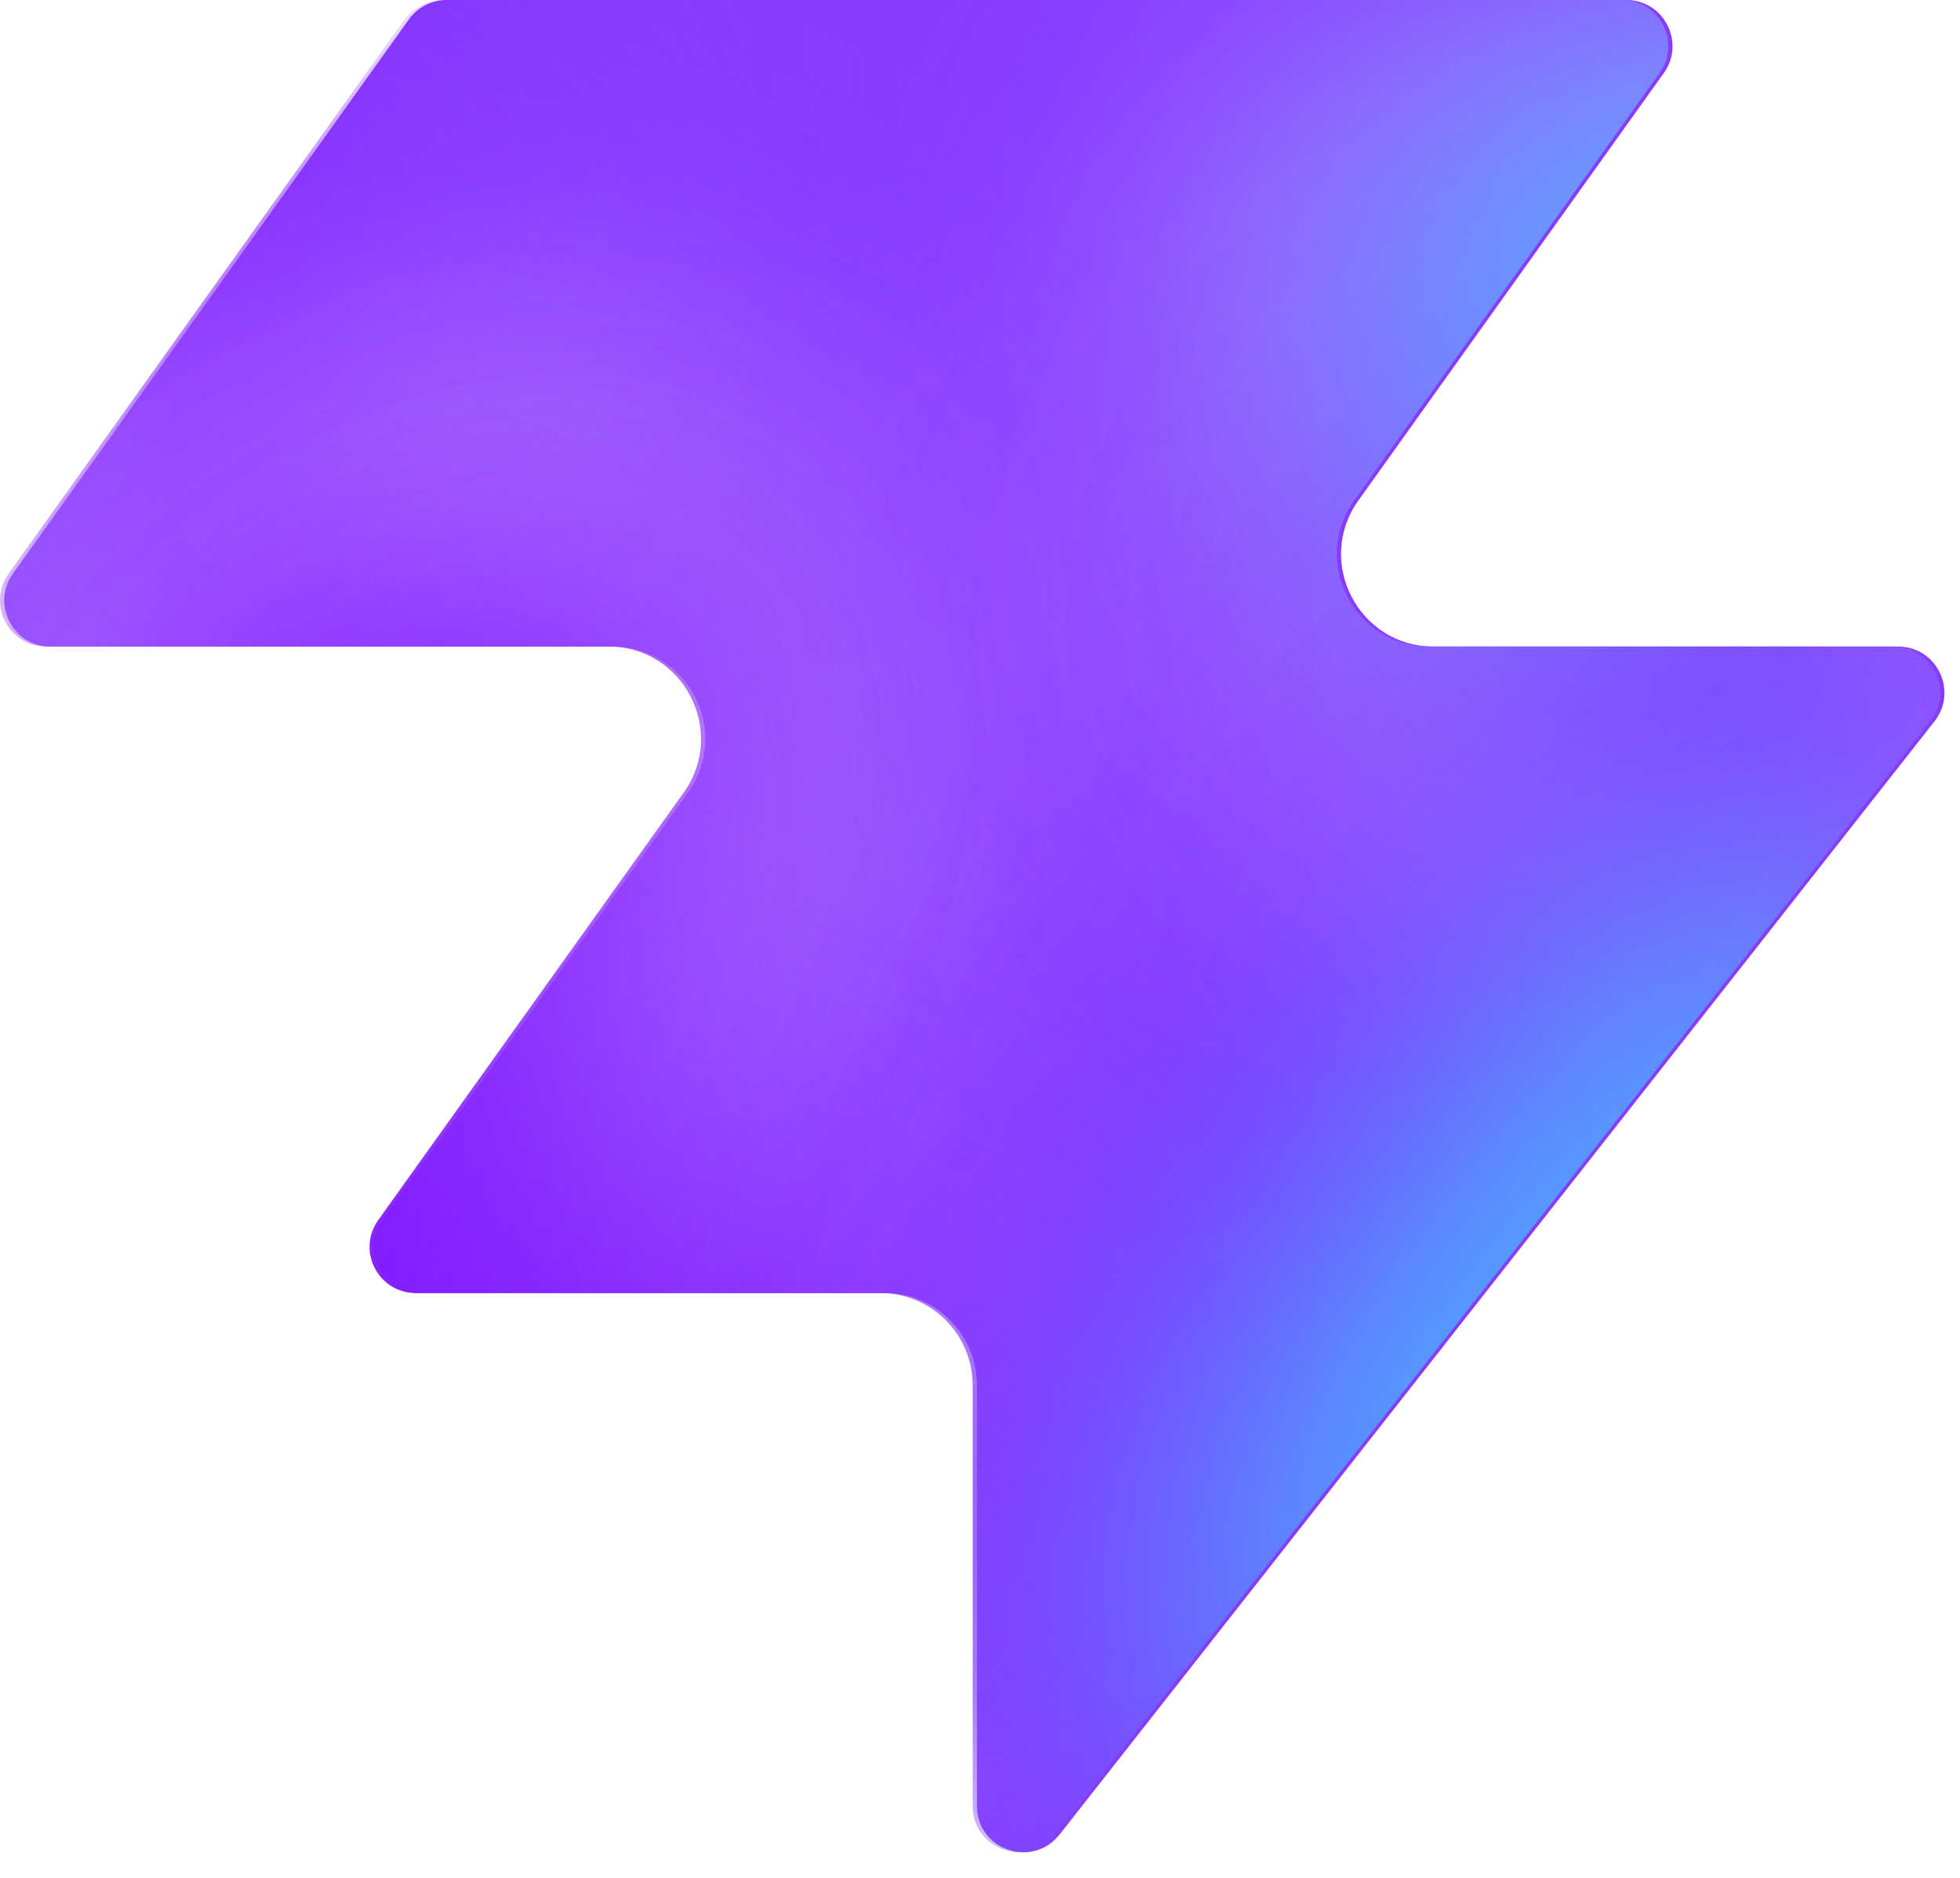
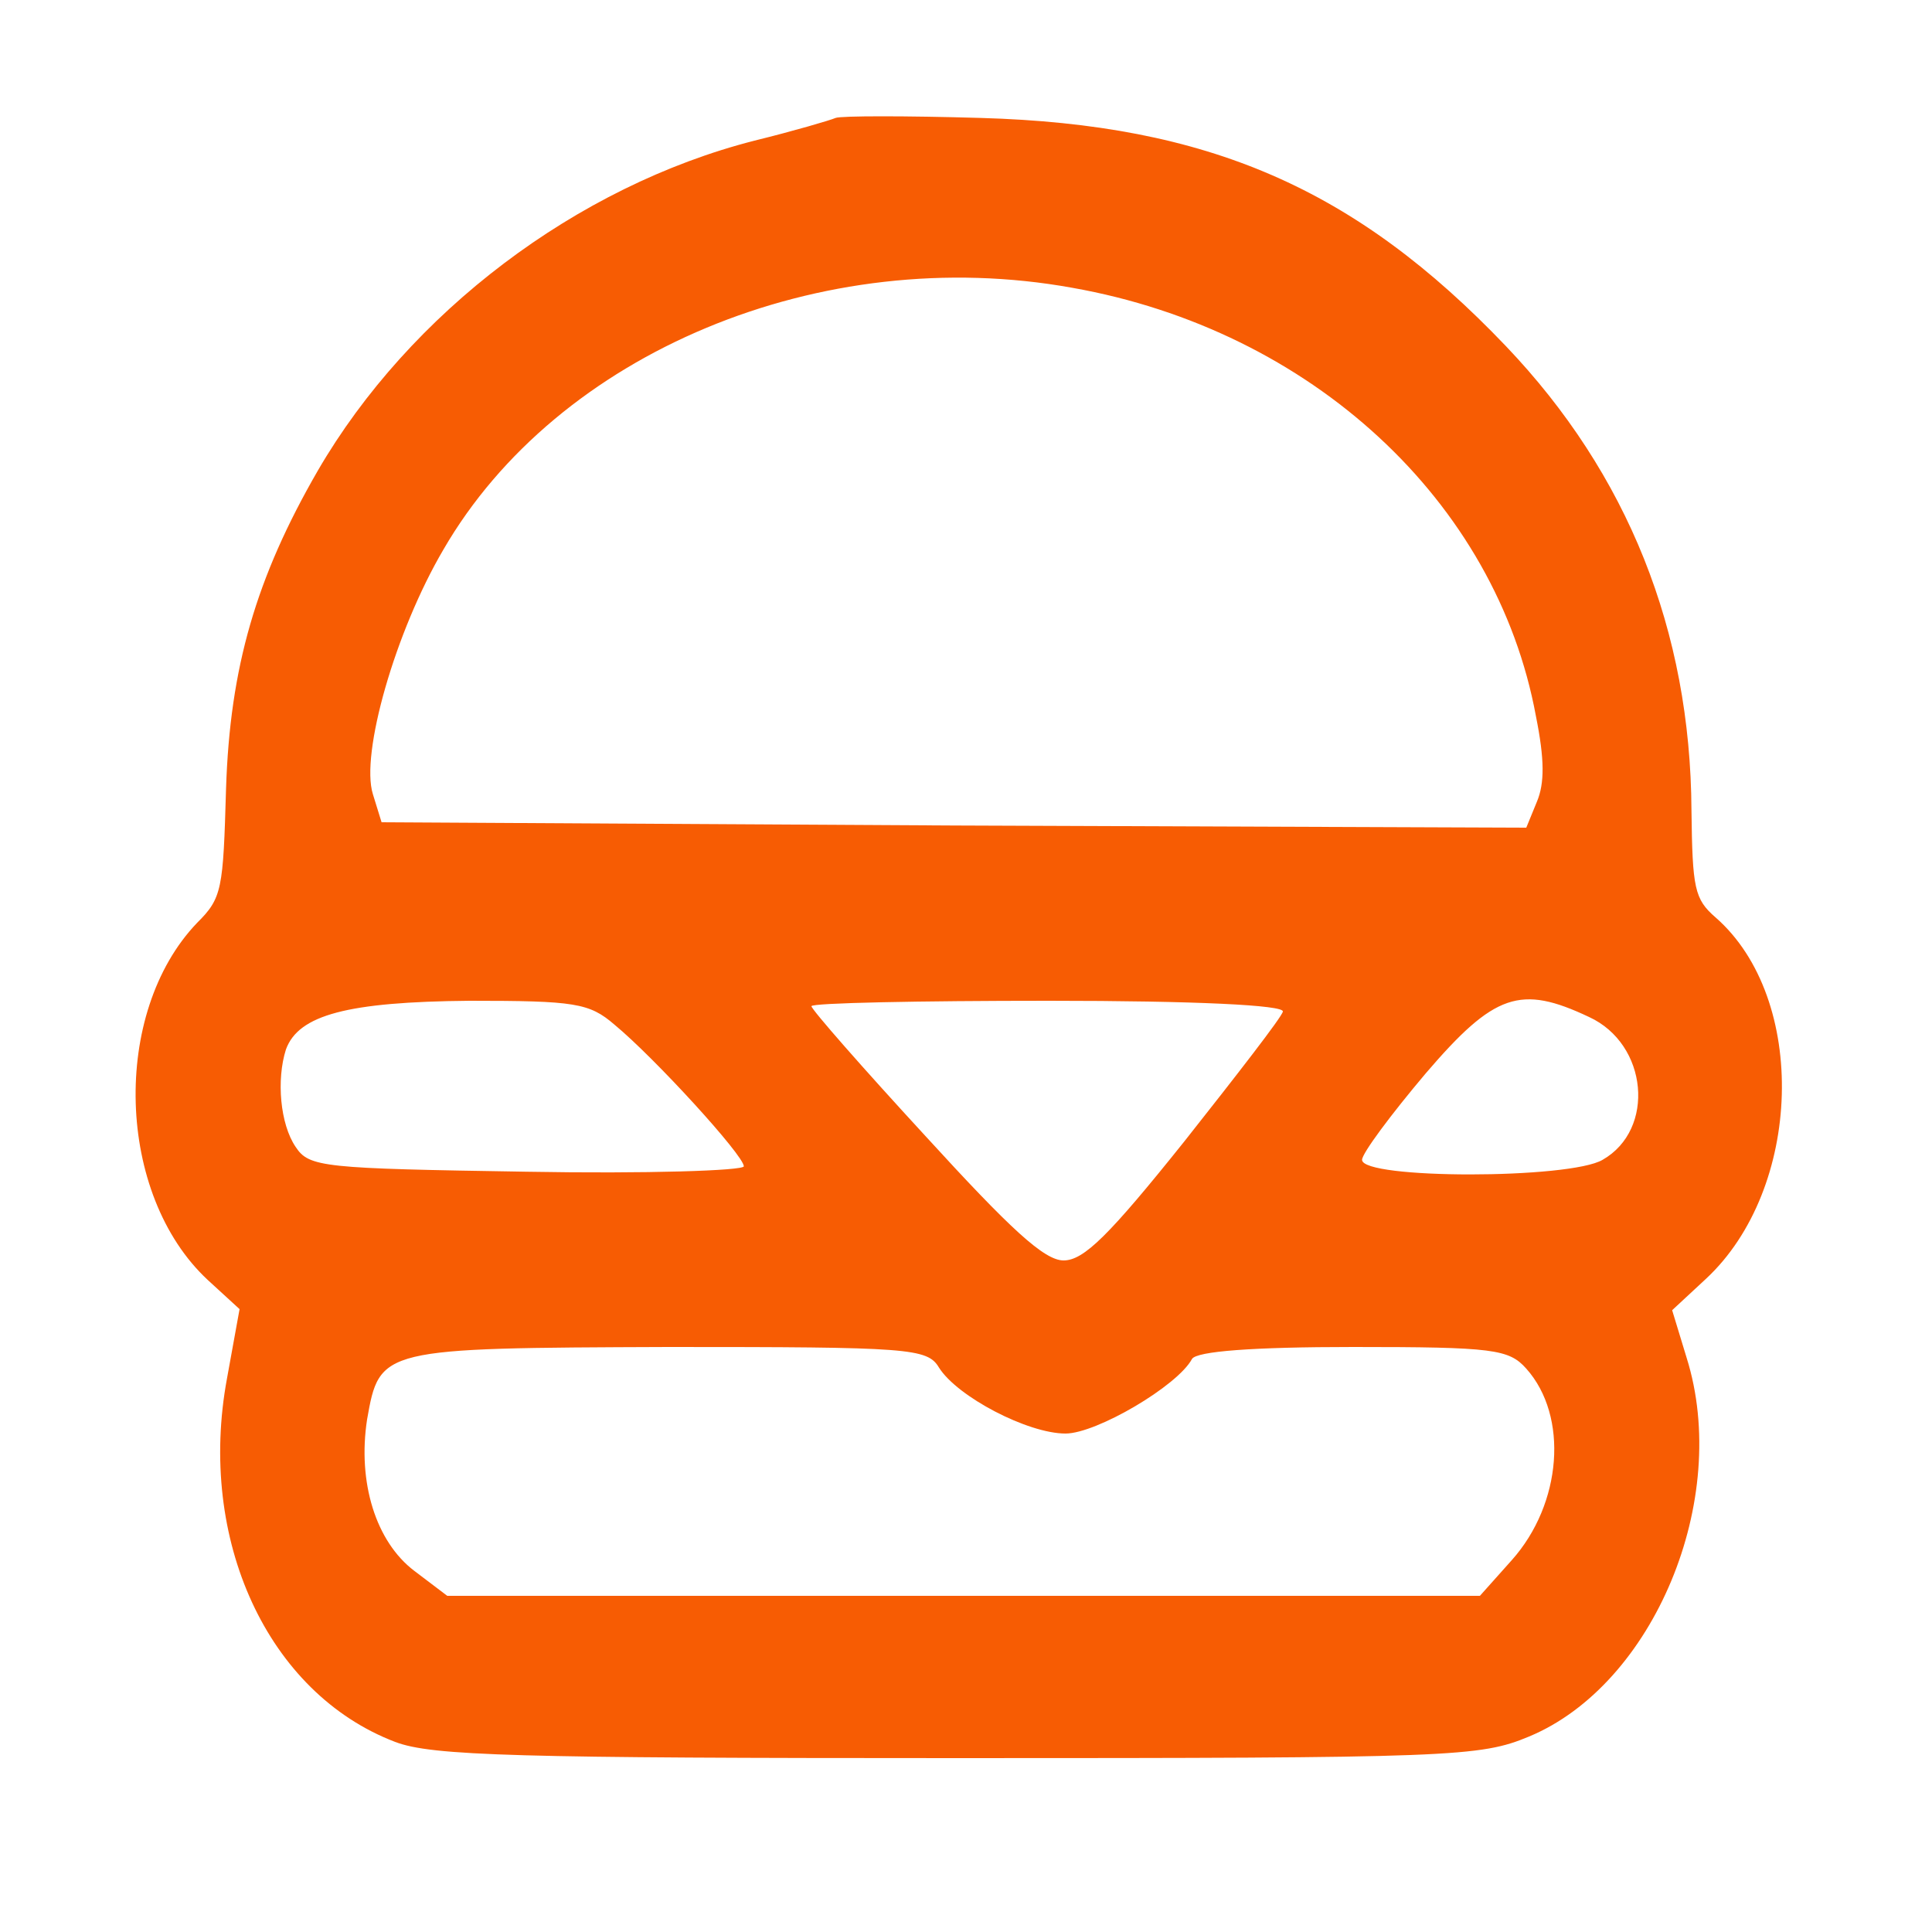
- <svg xmlns="http://www.w3.org/2000/svg" width="48" height="46" fill="none" viewBox="0 0 48 46">
-   <path fill="#863bff" d="M25.946 44.938c-.664.845-2.021.375-2.021-.698V33.937a2.26 2.26 0 0 0-2.262-2.262H10.287c-.92 0-1.456-1.04-.92-1.788l7.48-10.471c1.07-1.497 0-3.578-1.842-3.578H1.237c-.92 0-1.456-1.04-.92-1.788L10.013.474c.214-.297.556-.474.92-.474h28.894c.92 0 1.456 1.04.92 1.788l-7.48 10.471c-1.07 1.498 0 3.579 1.842 3.579h11.377c.943 0 1.473 1.088.89 1.83L25.947 44.94z" style="fill:#863bff;fill:color(display-p3 .525 .23 1);fill-opacity:1" />
-   <mask id="a" width="48" height="46" x="0" y="0" maskUnits="userSpaceOnUse" style="mask-type:alpha">
-     <path fill="#000" d="M25.842 44.938c-.664.844-2.021.375-2.021-.698V33.937a2.26 2.26 0 0 0-2.262-2.262H10.183c-.92 0-1.456-1.04-.92-1.788l7.48-10.471c1.07-1.498 0-3.579-1.842-3.579H1.133c-.92 0-1.456-1.04-.92-1.787L9.91.473c.214-.297.556-.474.92-.474h28.894c.92 0 1.456 1.04.92 1.788l-7.48 10.471c-1.07 1.498 0 3.578 1.842 3.578h11.377c.943 0 1.473 1.088.89 1.832L25.843 44.94z" style="fill:#000;fill-opacity:1" />
-   </mask>
-   <g mask="url(#a)">
-     <g filter="url(#b)">
-       <ellipse cx="5.508" cy="14.704" fill="#ede6ff" rx="5.508" ry="14.704" style="fill:#ede6ff;fill:color(display-p3 .927 .903 1);fill-opacity:1" transform="matrix(.00324 1 1 -.00324 -4.47 31.516)" />
-     </g>
-     <g filter="url(#c)">
-       <ellipse cx="10.399" cy="29.851" fill="#ede6ff" rx="10.399" ry="29.851" style="fill:#ede6ff;fill:color(display-p3 .927 .903 1);fill-opacity:1" transform="matrix(.00324 1 1 -.00324 -39.328 7.883)" />
-     </g>
-     <g filter="url(#d)">
-       <ellipse cx="5.508" cy="30.487" fill="#7e14ff" rx="5.508" ry="30.487" style="fill:#7e14ff;fill:color(display-p3 .492 .077 1);fill-opacity:1" transform="rotate(89.814 -25.913 -14.639)scale(1 -1)" />
-     </g>
-     <g filter="url(#e)">
-       <ellipse cx="5.508" cy="30.599" fill="#7e14ff" rx="5.508" ry="30.599" style="fill:#7e14ff;fill:color(display-p3 .492 .077 1);fill-opacity:1" transform="rotate(89.814 -32.644 -3.334)scale(1 -1)" />
-     </g>
-     <g filter="url(#f)">
-       <ellipse cx="5.508" cy="30.599" fill="#7e14ff" rx="5.508" ry="30.599" style="fill:#7e14ff;fill:color(display-p3 .492 .077 1);fill-opacity:1" transform="matrix(.00324 1 1 -.00324 -34.34 30.47)" />
-     </g>
-     <g filter="url(#g)">
-       <ellipse cx="14.072" cy="22.078" fill="#ede6ff" rx="14.072" ry="22.078" style="fill:#ede6ff;fill:color(display-p3 .927 .903 1);fill-opacity:1" transform="rotate(93.35 24.506 48.493)scale(-1 1)" />
-     </g>
-     <g filter="url(#h)">
-       <ellipse cx="3.47" cy="21.501" fill="#7e14ff" rx="3.47" ry="21.501" style="fill:#7e14ff;fill:color(display-p3 .492 .077 1);fill-opacity:1" transform="rotate(89.009 28.708 47.59)scale(-1 1)" />
-     </g>
-     <g filter="url(#i)">
-       <ellipse cx="3.47" cy="21.501" fill="#7e14ff" rx="3.47" ry="21.501" style="fill:#7e14ff;fill:color(display-p3 .492 .077 1);fill-opacity:1" transform="rotate(89.009 28.708 47.59)scale(-1 1)" />
-     </g>
-     <g filter="url(#j)">
-       <ellipse cx=".387" cy="8.972" fill="#7e14ff" rx="4.407" ry="29.108" style="fill:#7e14ff;fill:color(display-p3 .492 .077 1);fill-opacity:1" transform="rotate(39.51 .387 8.972)" />
-     </g>
-     <g filter="url(#k)">
-       <ellipse cx="47.523" cy="-6.092" fill="#7e14ff" rx="4.407" ry="29.108" style="fill:#7e14ff;fill:color(display-p3 .492 .077 1);fill-opacity:1" transform="rotate(37.892 47.523 -6.092)" />
-     </g>
-     <g filter="url(#l)">
-       <ellipse cx="41.412" cy="6.333" fill="#47bfff" rx="5.971" ry="9.665" style="fill:#47bfff;fill:color(display-p3 .28 .748 1);fill-opacity:1" transform="rotate(37.892 41.412 6.333)" />
-     </g>
-     <g filter="url(#m)">
-       <ellipse cx="-1.879" cy="38.332" fill="#7e14ff" rx="4.407" ry="29.108" style="fill:#7e14ff;fill:color(display-p3 .492 .077 1);fill-opacity:1" transform="rotate(37.892 -1.88 38.332)" />
-     </g>
-     <g filter="url(#n)">
-       <ellipse cx="-1.879" cy="38.332" fill="#7e14ff" rx="4.407" ry="29.108" style="fill:#7e14ff;fill:color(display-p3 .492 .077 1);fill-opacity:1" transform="rotate(37.892 -1.88 38.332)" />
-     </g>
-     <g filter="url(#o)">
-       <ellipse cx="35.651" cy="29.907" fill="#7e14ff" rx="4.407" ry="29.108" style="fill:#7e14ff;fill:color(display-p3 .492 .077 1);fill-opacity:1" transform="rotate(37.892 35.651 29.907)" />
-     </g>
-     <g filter="url(#p)">
-       <ellipse cx="38.418" cy="32.4" fill="#47bfff" rx="5.971" ry="15.297" style="fill:#47bfff;fill:color(display-p3 .28 .748 1);fill-opacity:1" transform="rotate(37.892 38.418 32.4)" />
-     </g>
+ <svg xmlns="http://www.w3.org/2000/svg" viewBox="0 0 500 500">
+   <g fill="#f75c03" transform="translate(-375, 987) scale(0.25, -0.28)">
+     <path d="M2365 3416 c-5 -2 -43 -12 -84 -21 -184 -42 -357 -159 -452 -305 -64 -99 -91 -182 -95 -294 -3 -93 -4 -101 -30 -124 -89 -83 -84 -251 11 -330 l33 -27 -13 -64 c-31 -149 42 -291 174 -336 38 -13 126 -15 582 -15 513 0 541 1 592 20 129 48 209 219 163 350 l-15 44 35 29 c100 83 106 259 10 334 -22 17 -24 27 -25 99 -1 166 -66 311 -192 429 -156 146 -308 205 -544 211 -77 2 -144 2 -150 0z m245 -157 c247 -39 439 -197 480 -396 9 -40 9 -62 1 -79 l-11 -24 -592 2 -593 3 -9 26 c-13 37 23 150 73 226 118 182 391 284 651 242z m-474 -681 c42 -31 134 -121 134 -131 0 -4 -101 -7 -225 -5 -211 3 -225 4 -239 23 -16 21 -20 62 -10 90 13 32 64 44 190 45 109 0 124 -2 150 -22z m692 12 c-1 -5 -48 -59 -102 -120 -78 -87 -104 -110 -125 -110 -20 0 -55 29 -143 115 -65 63 -118 117 -118 120 0 3 111 5 246 5 151 0 244 -4 242 -10z m317 -5 c61 -25 69 -104 14 -132 -34 -18 -249 -18 -249 0 0 6 30 42 66 80 71 74 98 82 169 52z m-673 -324 c19 -27 92 -61 131 -61 32 0 116 44 131 69 5 7 62 11 167 11 145 0 161 -2 179 -20 44 -44 37 -125 -15 -177 l-33 -33 -535 0 -534 0 -34 23 c-40 27 -59 82 -49 140 13 66 14 66 312 67 249 0 268 -1 280 -19z" />
  </g>
-   <defs>
-     <filter id="b" width="60.045" height="41.654" x="-19.77" y="16.149" color-interpolation-filters="sRGB" filterUnits="userSpaceOnUse">
-       <feFlood flood-opacity="0" result="BackgroundImageFix" />
-       <feBlend in="SourceGraphic" in2="BackgroundImageFix" result="shape" />
-       <feGaussianBlur result="effect1_foregroundBlur_2002_17158" stdDeviation="7.659" />
-     </filter>
-     <filter id="c" width="90.34" height="51.437" x="-54.613" y="-7.533" color-interpolation-filters="sRGB" filterUnits="userSpaceOnUse">
-       <feFlood flood-opacity="0" result="BackgroundImageFix" />
-       <feBlend in="SourceGraphic" in2="BackgroundImageFix" result="shape" />
-       <feGaussianBlur result="effect1_foregroundBlur_2002_17158" stdDeviation="7.659" />
-     </filter>
-     <filter id="d" width="79.355" height="29.4" x="-49.64" y="2.03" color-interpolation-filters="sRGB" filterUnits="userSpaceOnUse">
-       <feFlood flood-opacity="0" result="BackgroundImageFix" />
-       <feBlend in="SourceGraphic" in2="BackgroundImageFix" result="shape" />
-       <feGaussianBlur result="effect1_foregroundBlur_2002_17158" stdDeviation="4.596" />
-     </filter>
-     <filter id="e" width="79.579" height="29.4" x="-45.045" y="20.029" color-interpolation-filters="sRGB" filterUnits="userSpaceOnUse">
-       <feFlood flood-opacity="0" result="BackgroundImageFix" />
-       <feBlend in="SourceGraphic" in2="BackgroundImageFix" result="shape" />
-       <feGaussianBlur result="effect1_foregroundBlur_2002_17158" stdDeviation="4.596" />
-     </filter>
-     <filter id="f" width="79.579" height="29.4" x="-43.513" y="21.178" color-interpolation-filters="sRGB" filterUnits="userSpaceOnUse">
-       <feFlood flood-opacity="0" result="BackgroundImageFix" />
-       <feBlend in="SourceGraphic" in2="BackgroundImageFix" result="shape" />
-       <feGaussianBlur result="effect1_foregroundBlur_2002_17158" stdDeviation="4.596" />
-     </filter>
-     <filter id="g" width="74.749" height="58.852" x="15.756" y="-17.901" color-interpolation-filters="sRGB" filterUnits="userSpaceOnUse">
-       <feFlood flood-opacity="0" result="BackgroundImageFix" />
-       <feBlend in="SourceGraphic" in2="BackgroundImageFix" result="shape" />
-       <feGaussianBlur result="effect1_foregroundBlur_2002_17158" stdDeviation="7.659" />
-     </filter>
-     <filter id="h" width="61.377" height="25.362" x="23.548" y="2.284" color-interpolation-filters="sRGB" filterUnits="userSpaceOnUse">
-       <feFlood flood-opacity="0" result="BackgroundImageFix" />
-       <feBlend in="SourceGraphic" in2="BackgroundImageFix" result="shape" />
-       <feGaussianBlur result="effect1_foregroundBlur_2002_17158" stdDeviation="4.596" />
-     </filter>
-     <filter id="i" width="61.377" height="25.362" x="23.548" y="2.284" color-interpolation-filters="sRGB" filterUnits="userSpaceOnUse">
-       <feFlood flood-opacity="0" result="BackgroundImageFix" />
-       <feBlend in="SourceGraphic" in2="BackgroundImageFix" result="shape" />
-       <feGaussianBlur result="effect1_foregroundBlur_2002_17158" stdDeviation="4.596" />
-     </filter>
-     <filter id="j" width="56.045" height="63.649" x="-27.636" y="-22.853" color-interpolation-filters="sRGB" filterUnits="userSpaceOnUse">
-       <feFlood flood-opacity="0" result="BackgroundImageFix" />
-       <feBlend in="SourceGraphic" in2="BackgroundImageFix" result="shape" />
-       <feGaussianBlur result="effect1_foregroundBlur_2002_17158" stdDeviation="4.596" />
-     </filter>
-     <filter id="k" width="54.814" height="64.646" x="20.116" y="-38.415" color-interpolation-filters="sRGB" filterUnits="userSpaceOnUse">
-       <feFlood flood-opacity="0" result="BackgroundImageFix" />
-       <feBlend in="SourceGraphic" in2="BackgroundImageFix" result="shape" />
-       <feGaussianBlur result="effect1_foregroundBlur_2002_17158" stdDeviation="4.596" />
-     </filter>
-     <filter id="l" width="33.541" height="35.313" x="24.641" y="-11.323" color-interpolation-filters="sRGB" filterUnits="userSpaceOnUse">
-       <feFlood flood-opacity="0" result="BackgroundImageFix" />
-       <feBlend in="SourceGraphic" in2="BackgroundImageFix" result="shape" />
-       <feGaussianBlur result="effect1_foregroundBlur_2002_17158" stdDeviation="4.596" />
-     </filter>
-     <filter id="m" width="54.814" height="64.646" x="-29.286" y="6.009" color-interpolation-filters="sRGB" filterUnits="userSpaceOnUse">
-       <feFlood flood-opacity="0" result="BackgroundImageFix" />
-       <feBlend in="SourceGraphic" in2="BackgroundImageFix" result="shape" />
-       <feGaussianBlur result="effect1_foregroundBlur_2002_17158" stdDeviation="4.596" />
-     </filter>
-     <filter id="n" width="54.814" height="64.646" x="-29.286" y="6.009" color-interpolation-filters="sRGB" filterUnits="userSpaceOnUse">
-       <feFlood flood-opacity="0" result="BackgroundImageFix" />
-       <feBlend in="SourceGraphic" in2="BackgroundImageFix" result="shape" />
-       <feGaussianBlur result="effect1_foregroundBlur_2002_17158" stdDeviation="4.596" />
-     </filter>
-     <filter id="o" width="54.814" height="64.646" x="8.244" y="-2.416" color-interpolation-filters="sRGB" filterUnits="userSpaceOnUse">
-       <feFlood flood-opacity="0" result="BackgroundImageFix" />
-       <feBlend in="SourceGraphic" in2="BackgroundImageFix" result="shape" />
-       <feGaussianBlur result="effect1_foregroundBlur_2002_17158" stdDeviation="4.596" />
-     </filter>
-     <filter id="p" width="39.409" height="43.623" x="18.713" y="10.588" color-interpolation-filters="sRGB" filterUnits="userSpaceOnUse">
-       <feFlood flood-opacity="0" result="BackgroundImageFix" />
-       <feBlend in="SourceGraphic" in2="BackgroundImageFix" result="shape" />
-       <feGaussianBlur result="effect1_foregroundBlur_2002_17158" stdDeviation="4.596" />
-     </filter>
-   </defs>
</svg>
